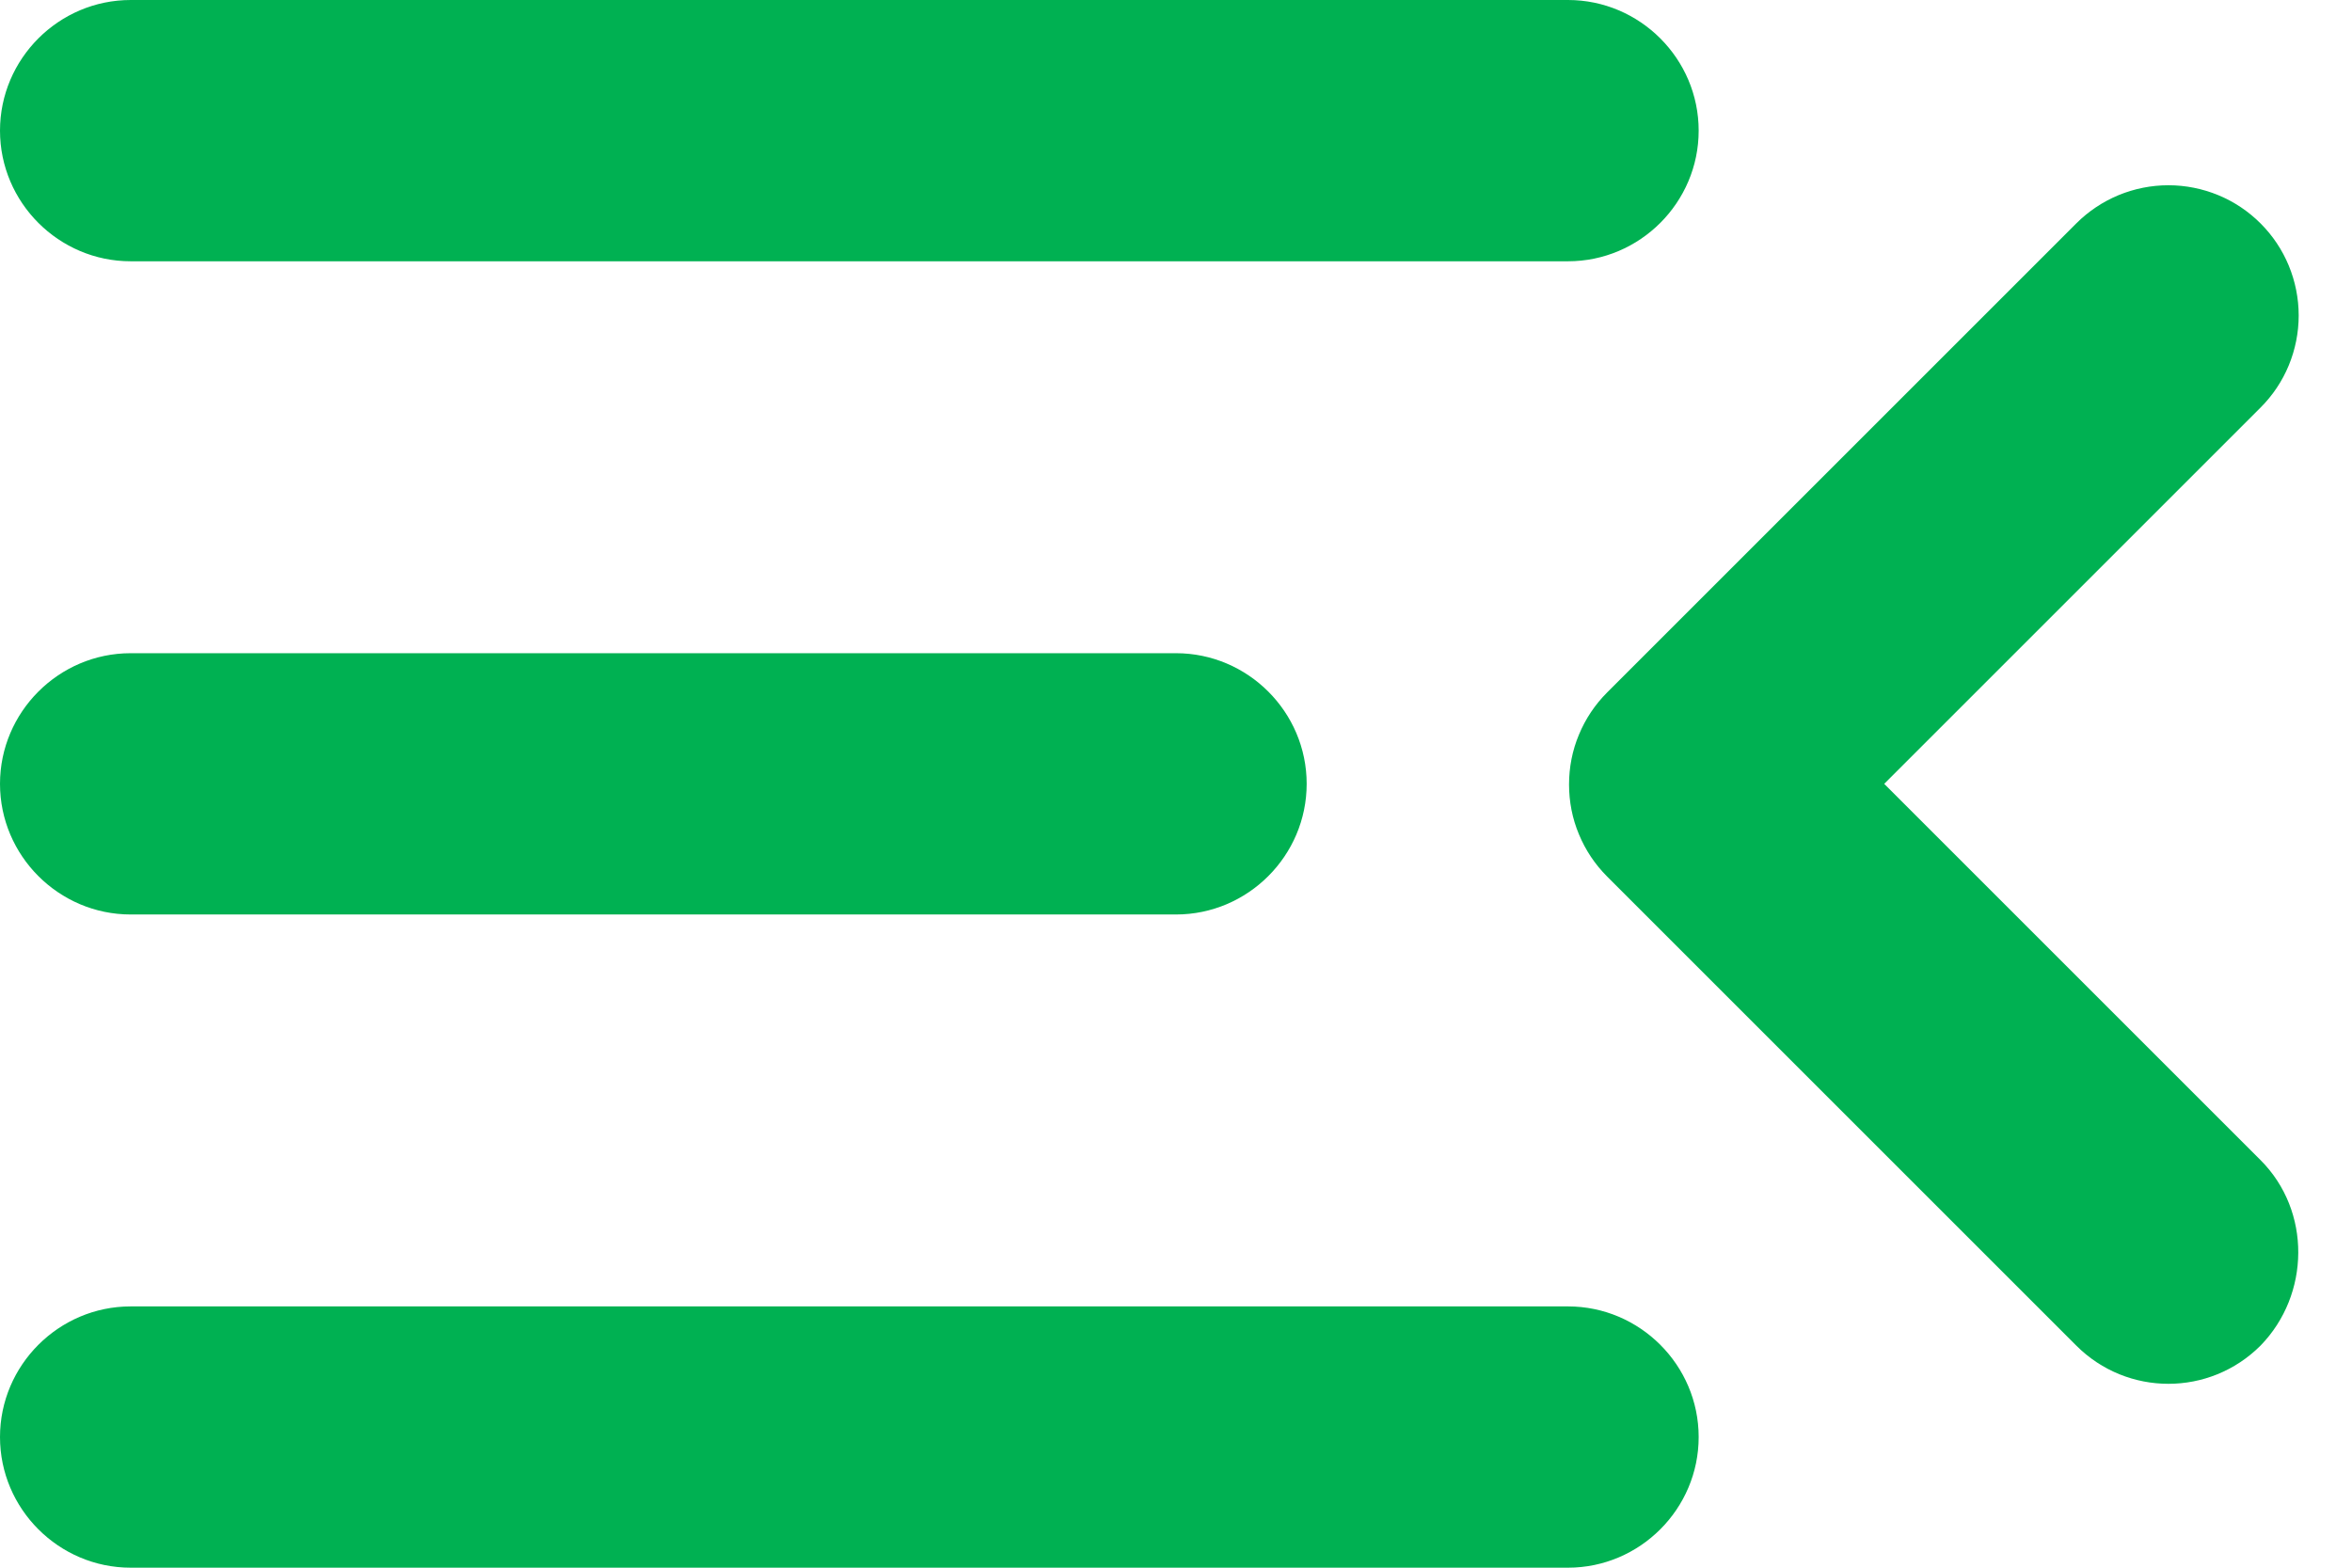
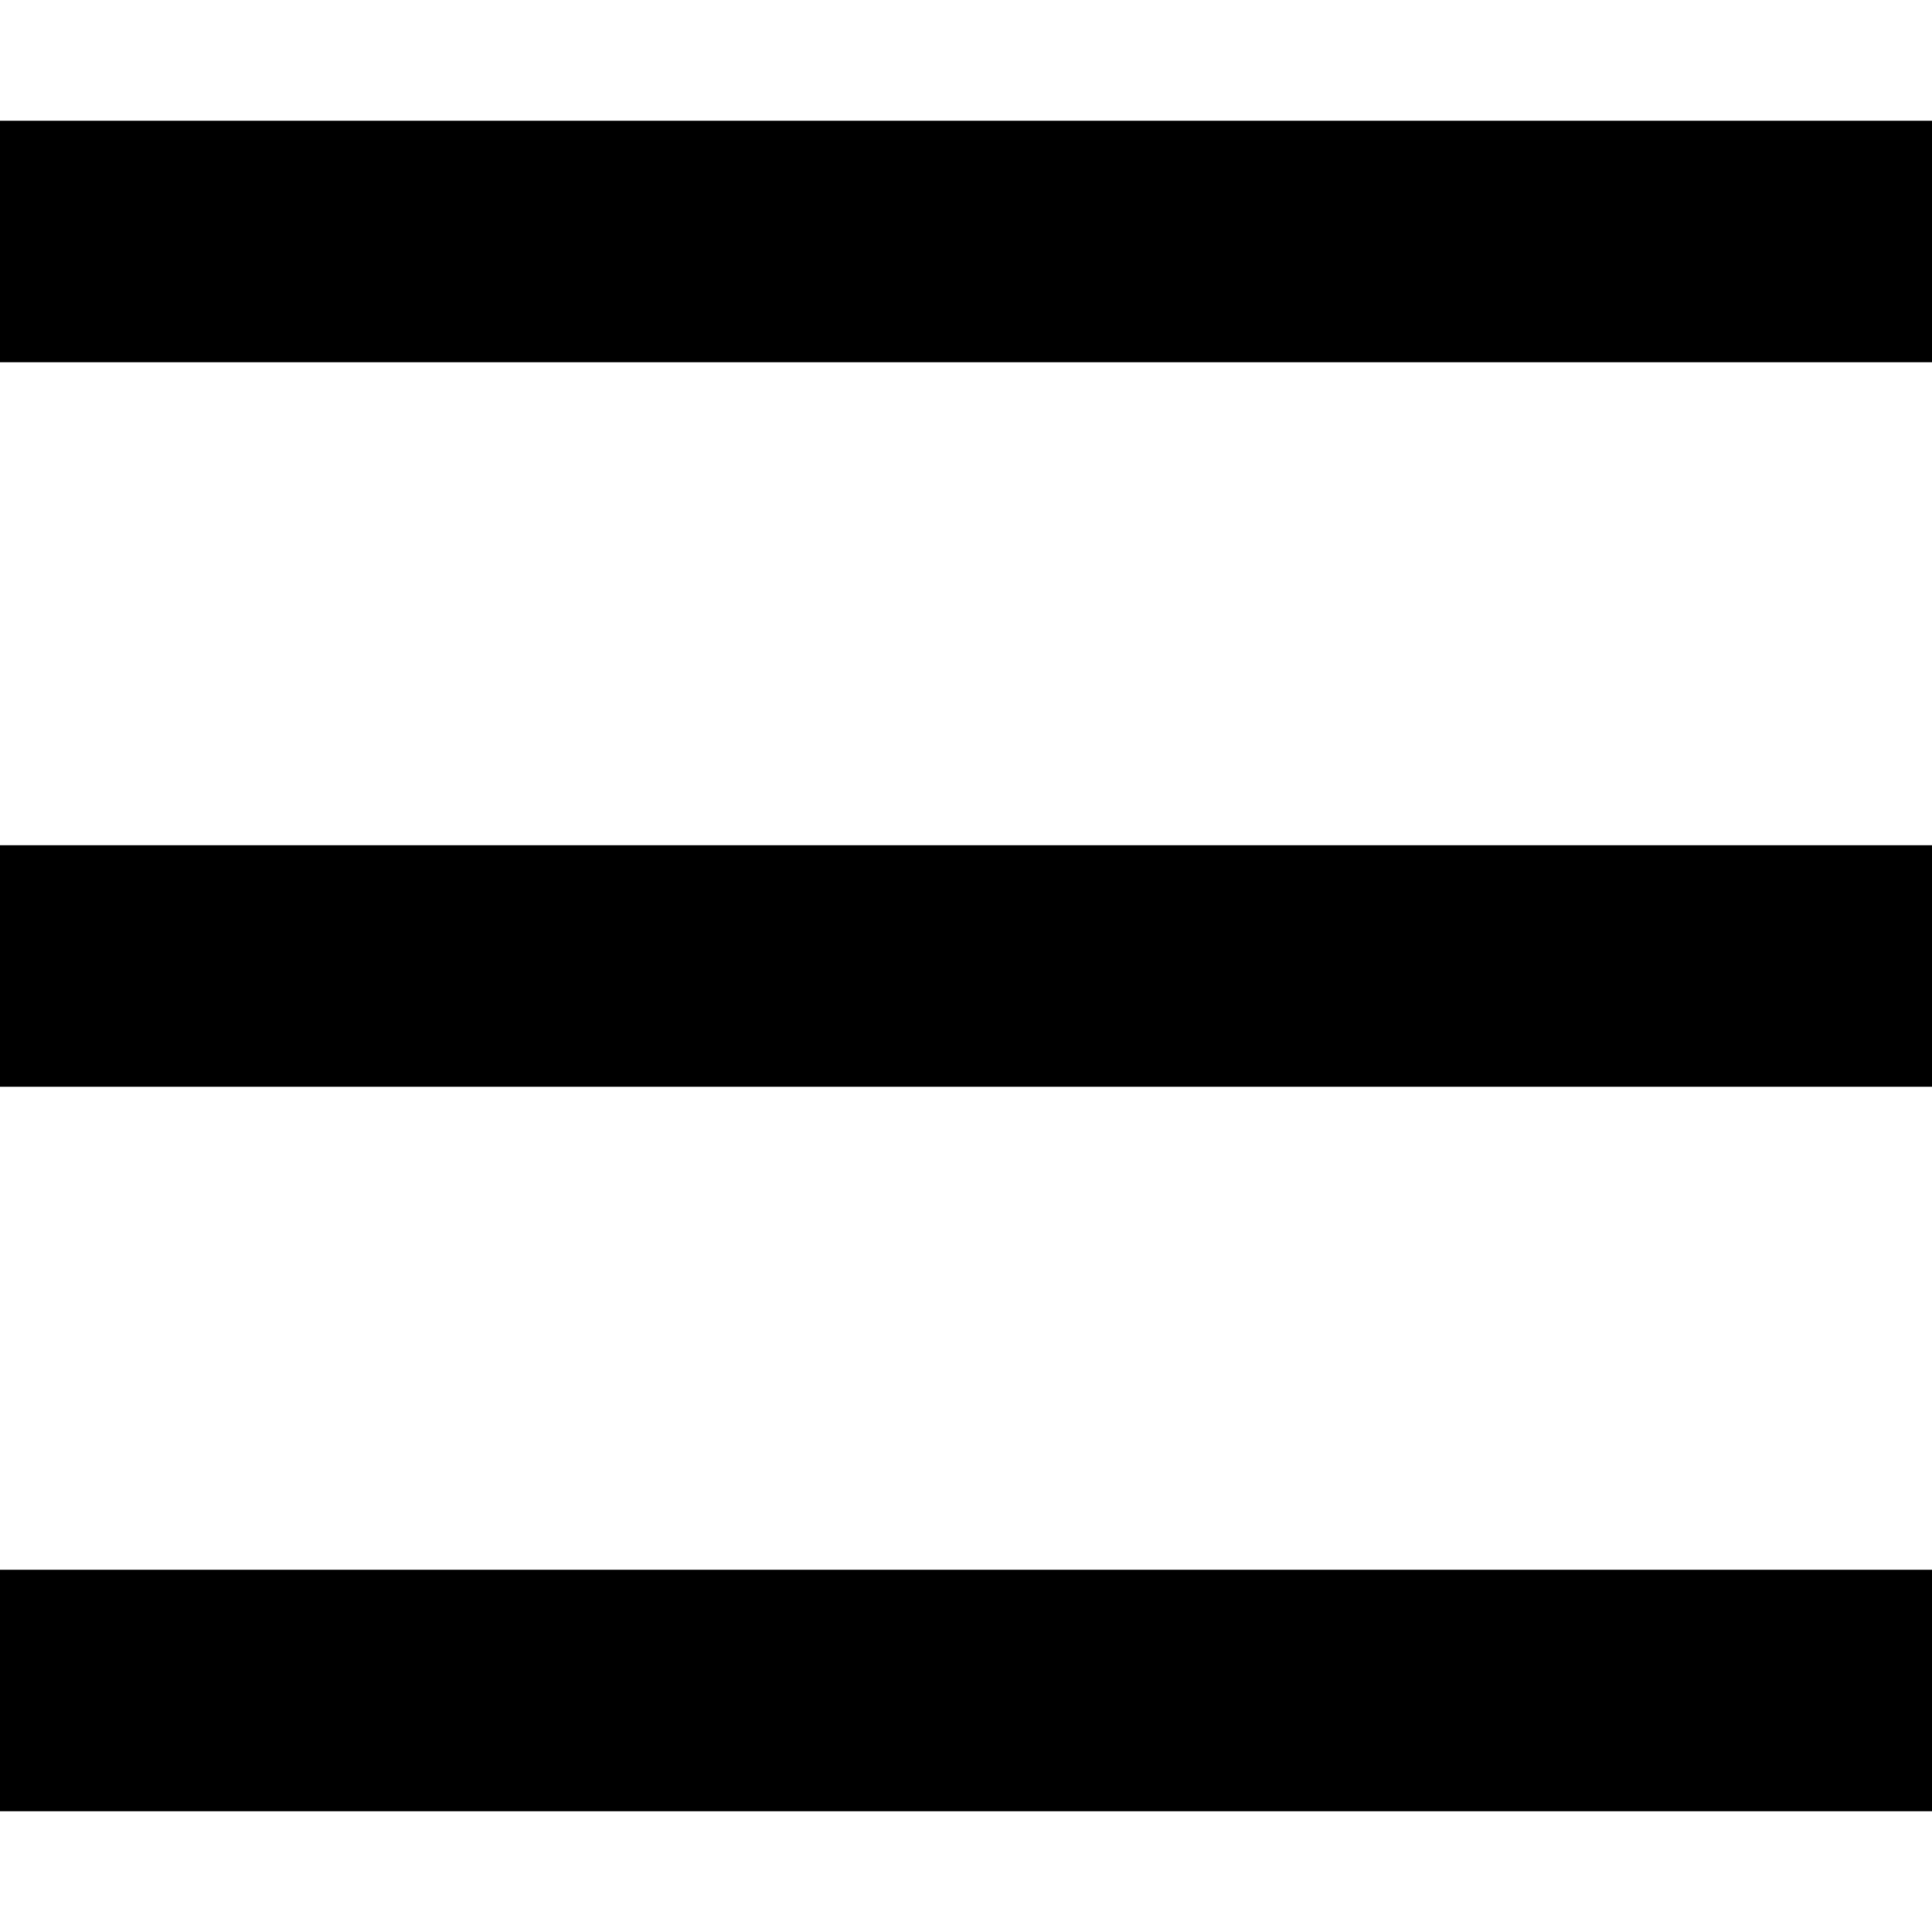
- <svg xmlns="http://www.w3.org/2000/svg" width="18" height="12" viewBox="0 0 18 12" fill="none">
-   <path d="M1 12H12C12.55 12 13 11.55 13 11C13 10.45 12.55 10 12 10H1C0.45 10 0 10.45 0 11C0 11.55 0.45 12 1 12ZM1 7H9C9.55 7 10 6.55 10 6C10 5.45 9.55 5 9 5H1C0.45 5 0 5.45 0 6C0 6.55 0.45 7 1 7ZM0 1C0 1.55 0.45 2 1 2H12C12.55 2 13 1.55 13 1C13 0.45 12.55 0 12 0H1C0.45 0 0 0.45 0 1ZM17.3 8.88L14.42 6L17.3 3.12C17.393 3.027 17.466 2.918 17.516 2.797C17.566 2.676 17.592 2.546 17.592 2.415C17.592 2.284 17.566 2.154 17.516 2.033C17.466 1.912 17.393 1.803 17.3 1.71C17.207 1.617 17.098 1.544 16.977 1.494C16.856 1.444 16.726 1.418 16.595 1.418C16.464 1.418 16.334 1.444 16.213 1.494C16.093 1.544 15.983 1.617 15.89 1.71L12.3 5.3C12.207 5.393 12.134 5.502 12.084 5.623C12.033 5.744 12.008 5.874 12.008 6.005C12.008 6.136 12.033 6.266 12.084 6.387C12.134 6.508 12.207 6.617 12.3 6.71L15.89 10.3C16.28 10.69 16.91 10.69 17.3 10.3C17.68 9.91 17.69 9.27 17.3 8.88Z" fill="#00B152" />
+ <svg xmlns="http://www.w3.org/2000/svg" version="1.1" id="Capa_1" x="0px" y="0px" viewBox="0 0 341.333 341.333" style="enable-background:new 0 0 341.333 341.333;" xml:space="preserve">
+   <rect y="277.333" width="341.333" height="42.667" />
+   <rect y="149.333" width="341.333" height="42.667" />
+   <rect y="21.333" width="341.333" height="42.667" />
</svg>
